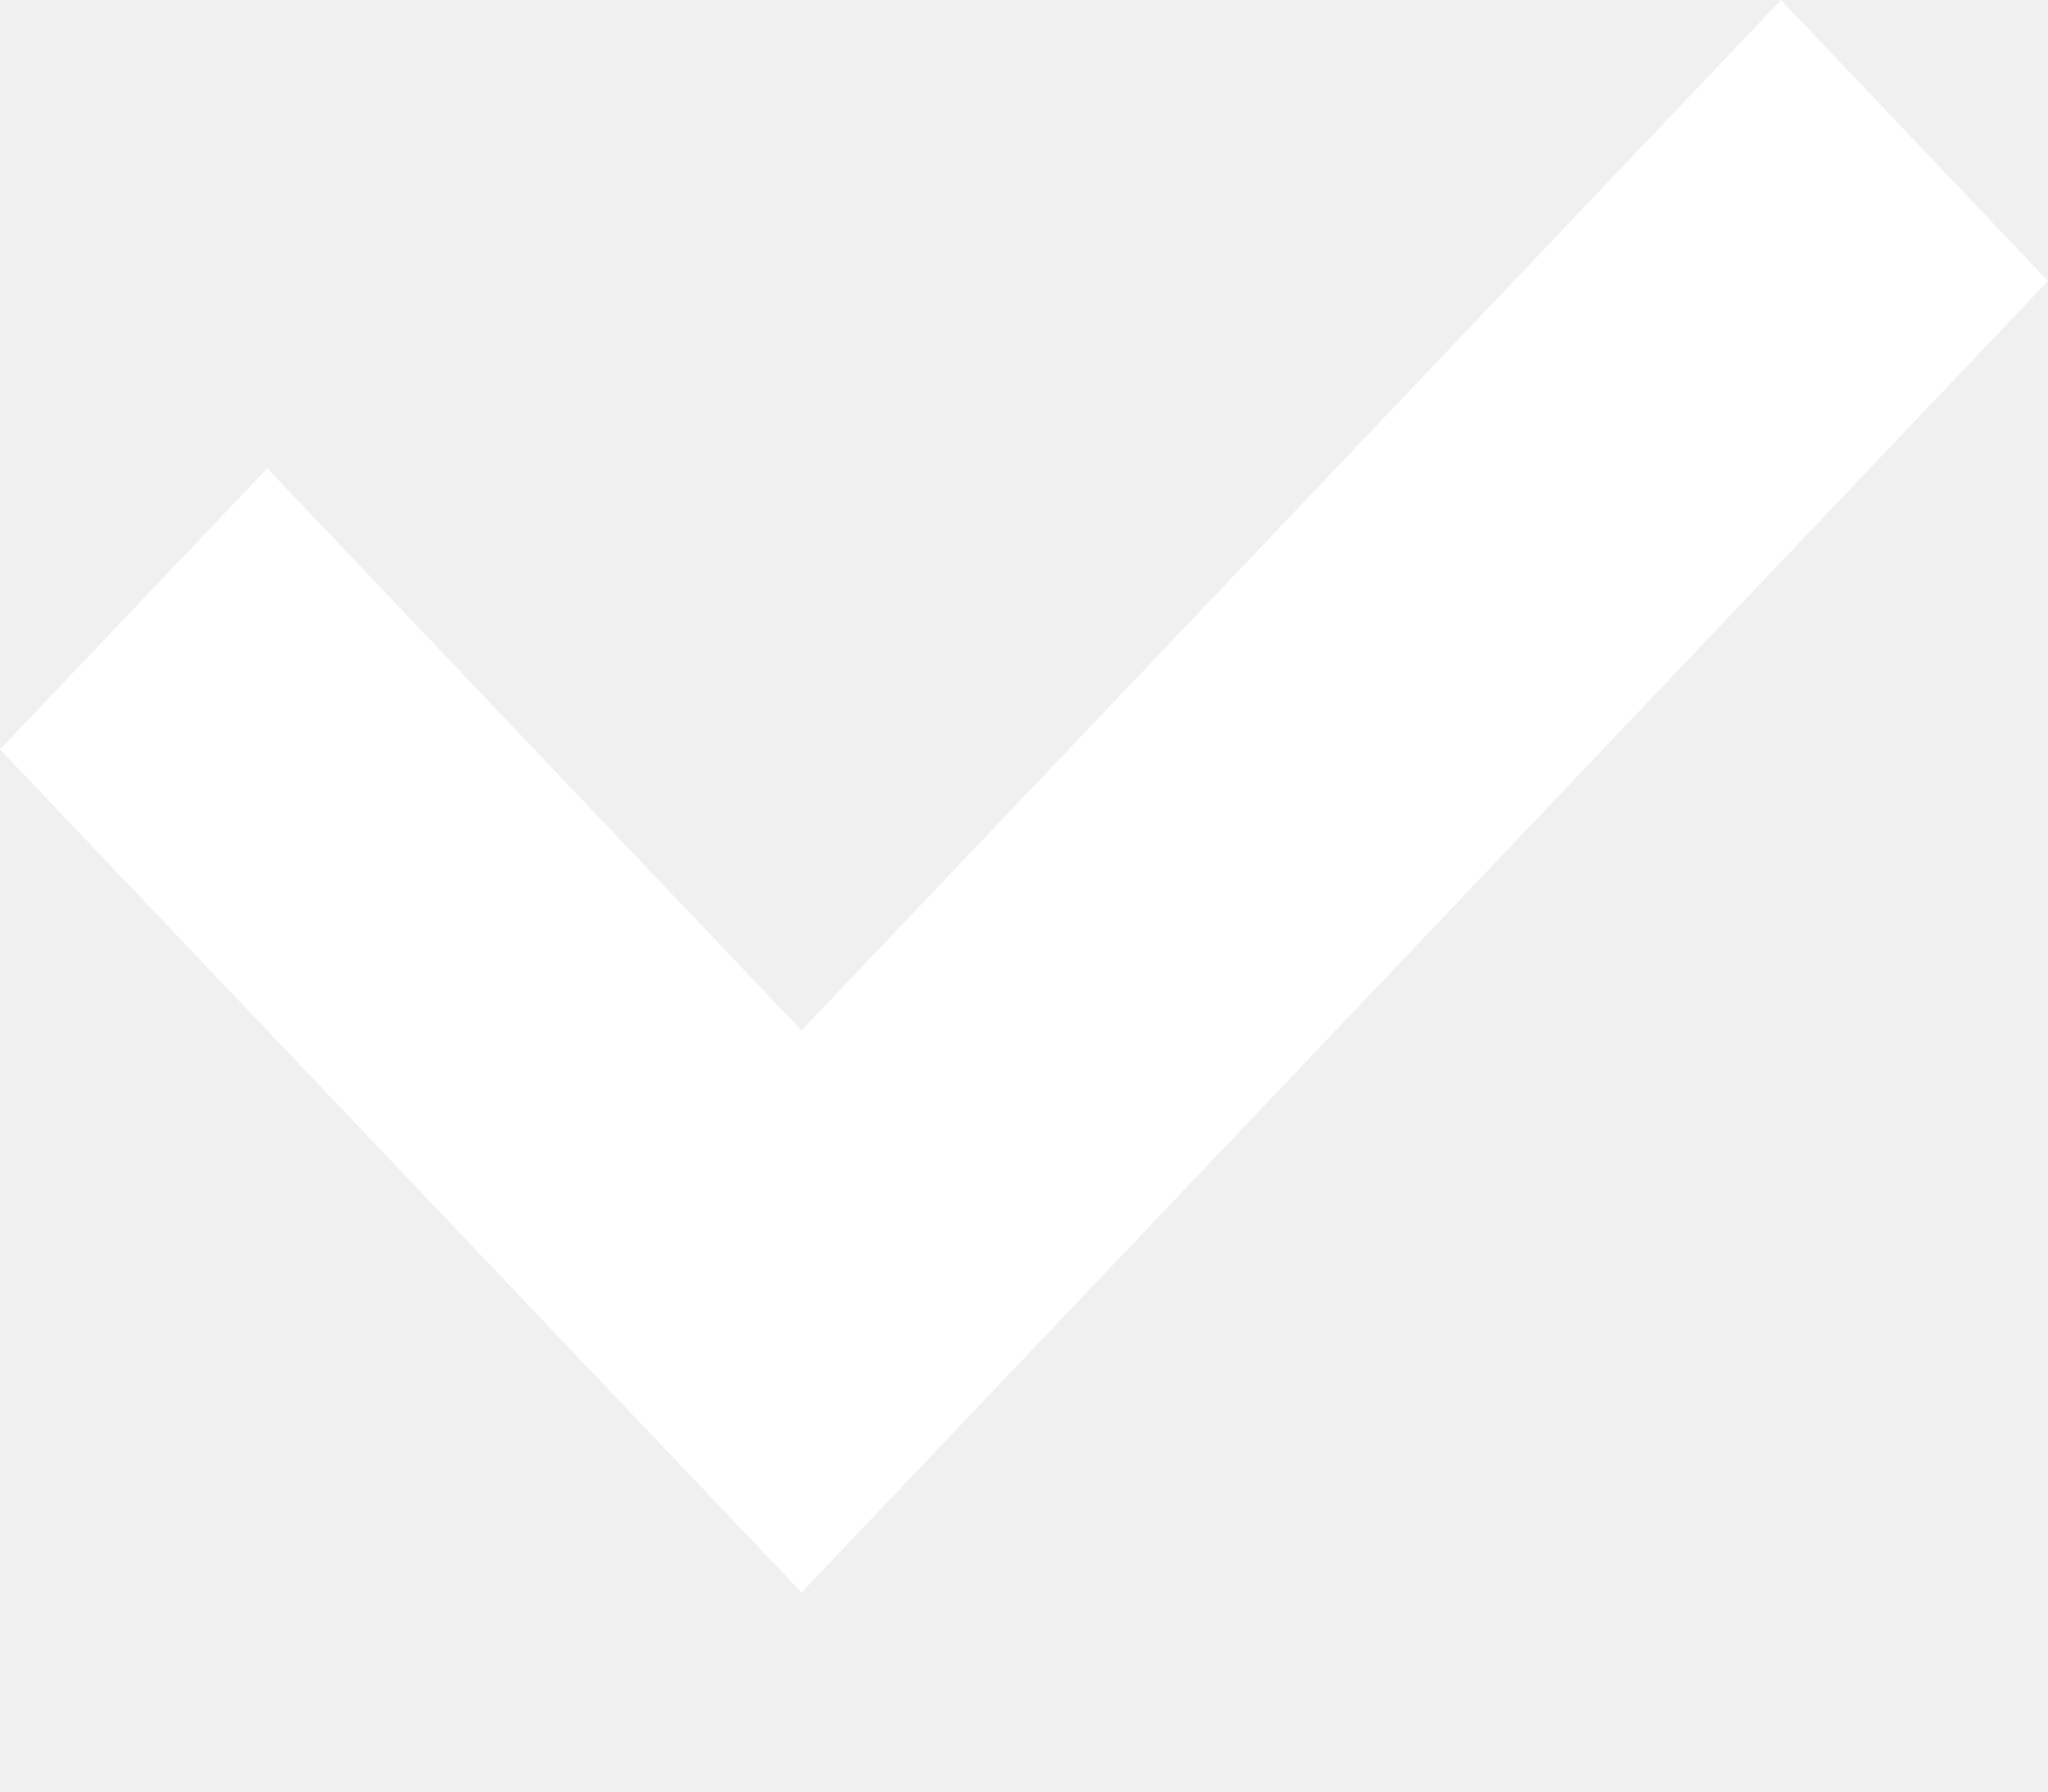
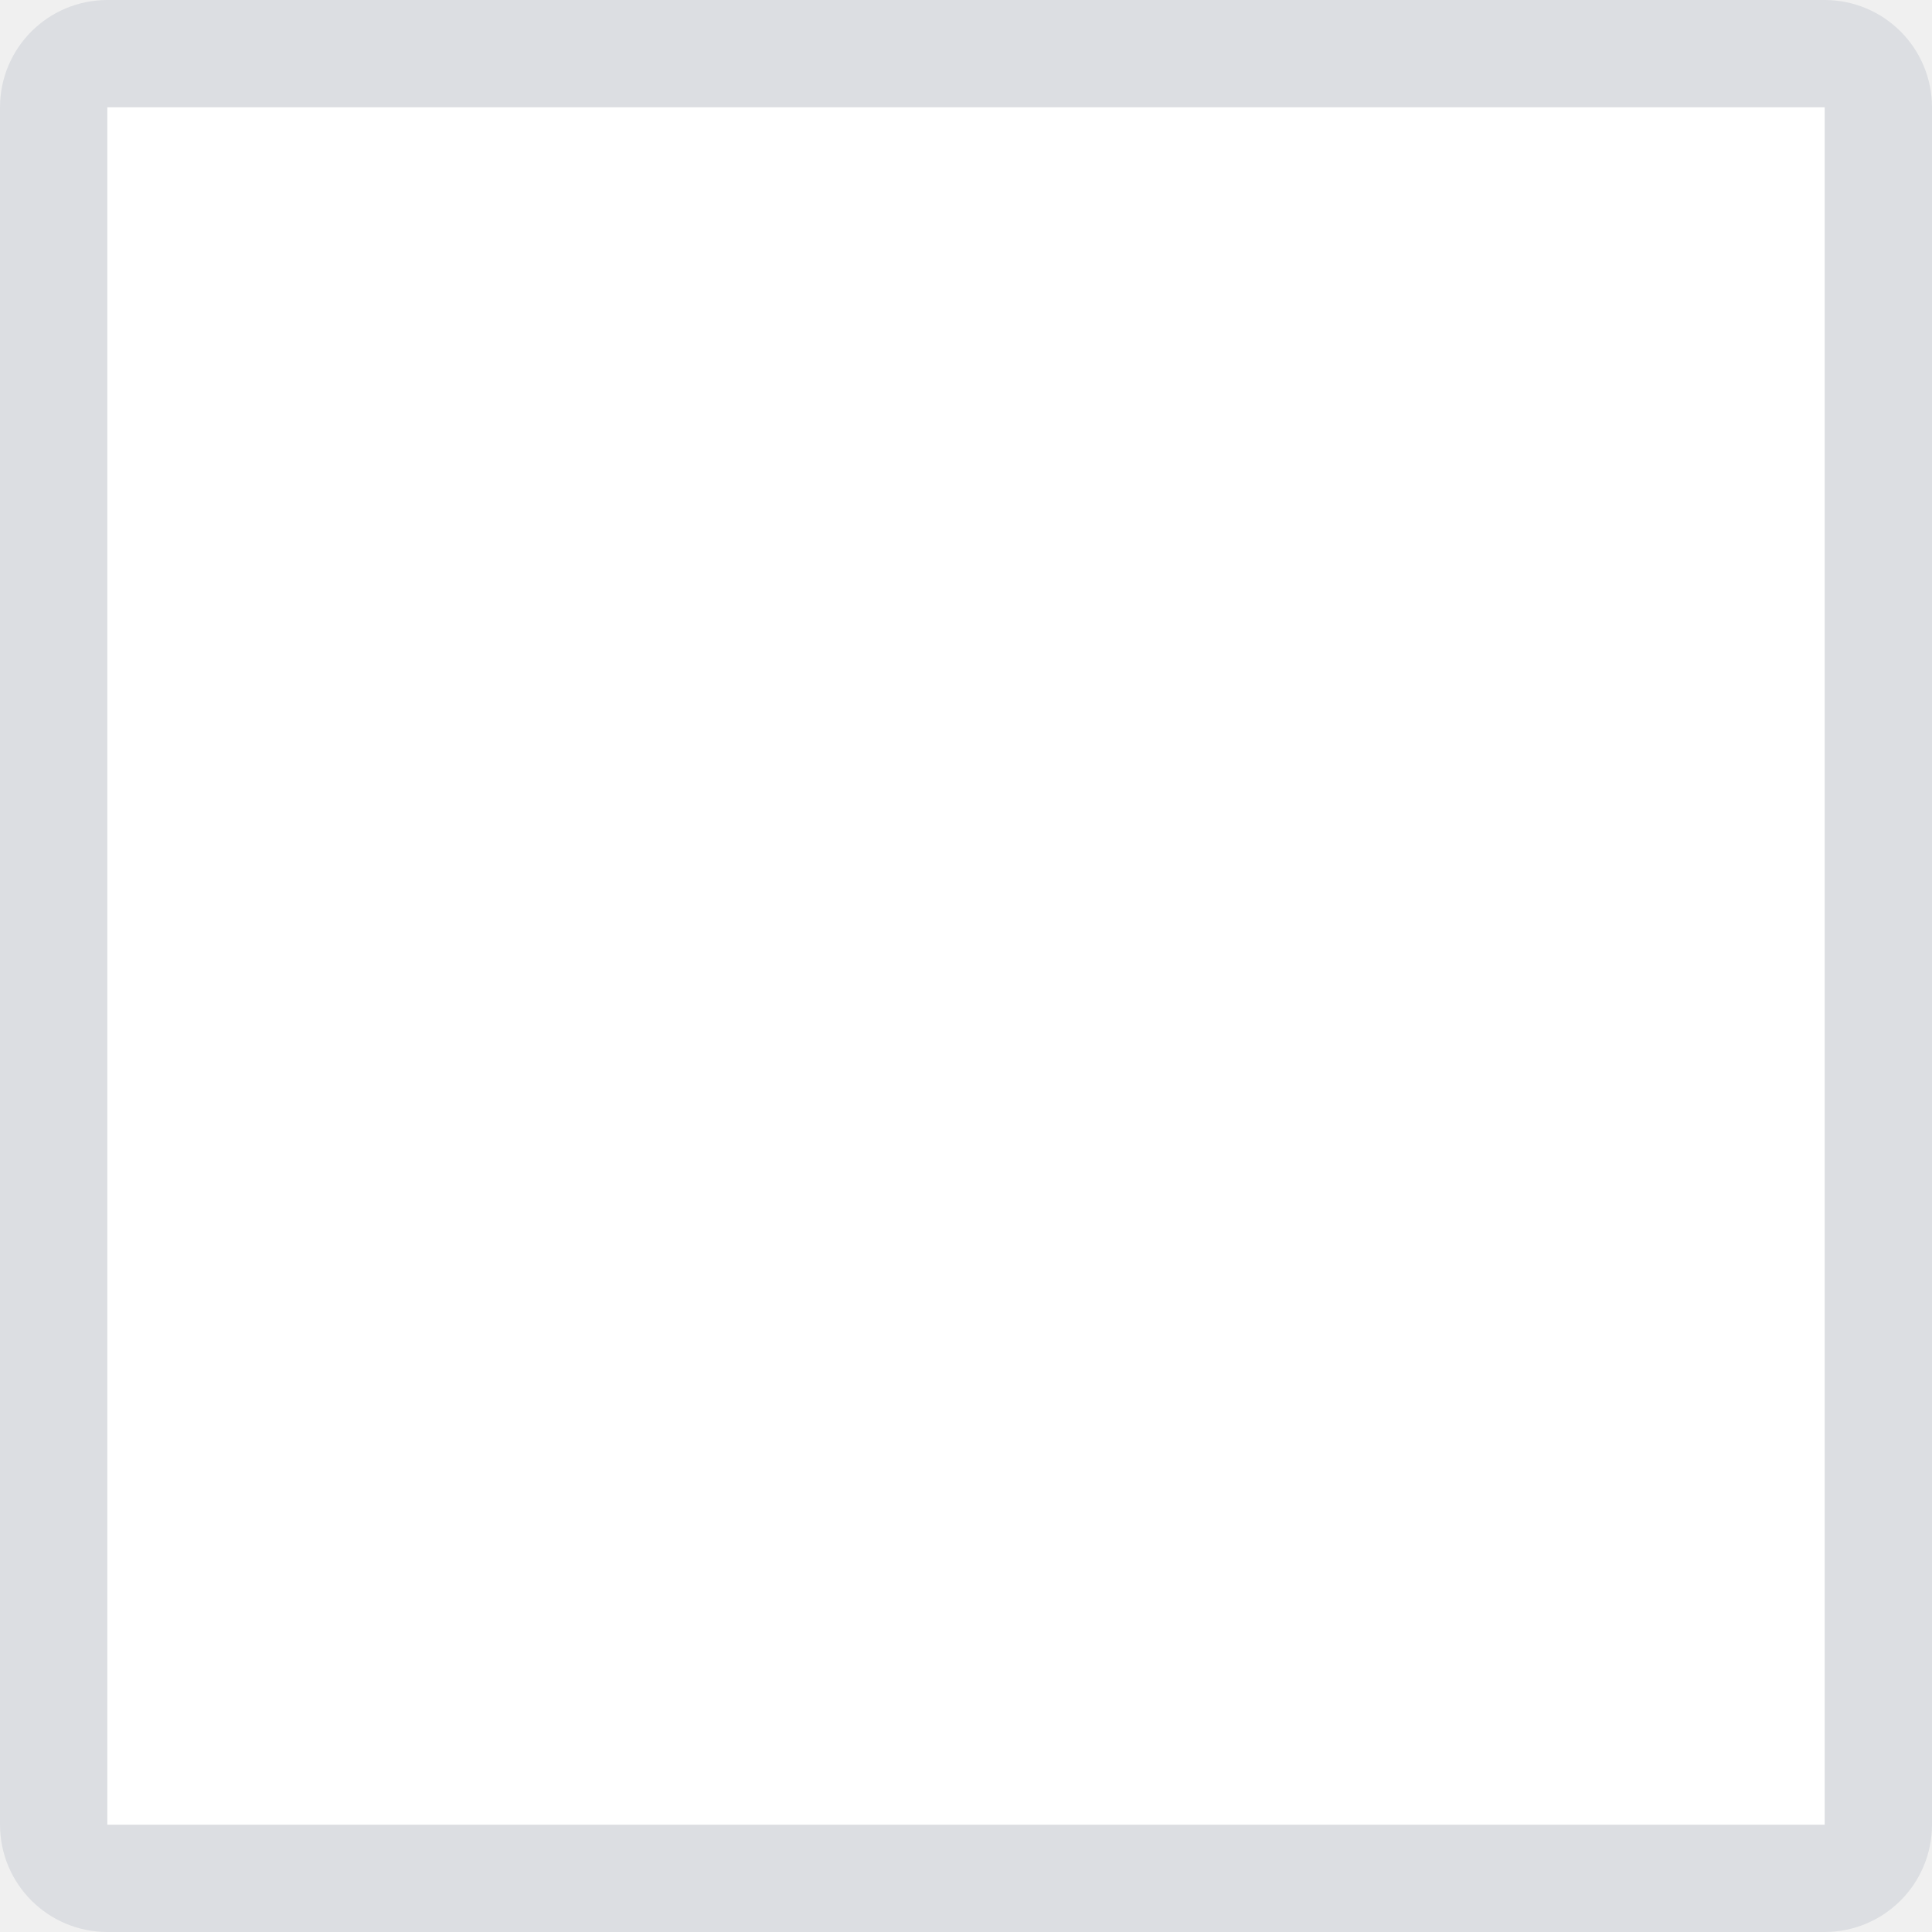
- <svg xmlns="http://www.w3.org/2000/svg" version="1.1" width="8px" height="7px">
-   <g transform="matrix(1 0 0 1 -125 -242 )">
-     <path d="M 8 1.098  L 6.957 0  L 3.131 4.026  L 1.044 1.83  L 0 2.928  L 3.131 6.222  L 8 1.098  Z " fill-rule="nonzero" fill="#ffffff" stroke="none" transform="matrix(1 0 0 1 125 242 )" />
+ <svg xmlns="http://www.w3.org/2000/svg" version="1.1" width="18px" height="18px">
+   <g transform="matrix(1 0 0 1 -120 -236 )">
+     <path d="M 120.5 237  A 0.5 0.5 0 0 1 121 236.5 L 137 236.5  A 0.5 0.5 0 0 1 137.5 237 L 137.5 253  A 0.5 0.5 0 0 1 137 253.5 L 121 253.5  A 0.5 0.5 0 0 1 120.5 253 L 120.5 237  Z " fill-rule="nonzero" fill="#ffffff" stroke="none" />
+     <path d="M 120.5 237  A 0.5 0.5 0 0 1 121 236.5 L 137 236.5  A 0.5 0.5 0 0 1 137.5 237 L 137.5 253  A 0.5 0.5 0 0 1 137 253.5 L 121 253.5  A 0.5 0.5 0 0 1 120.5 253 L 120.5 237  Z " stroke-width="1" stroke="#dcdee2" fill="none" />
  </g>
</svg>
